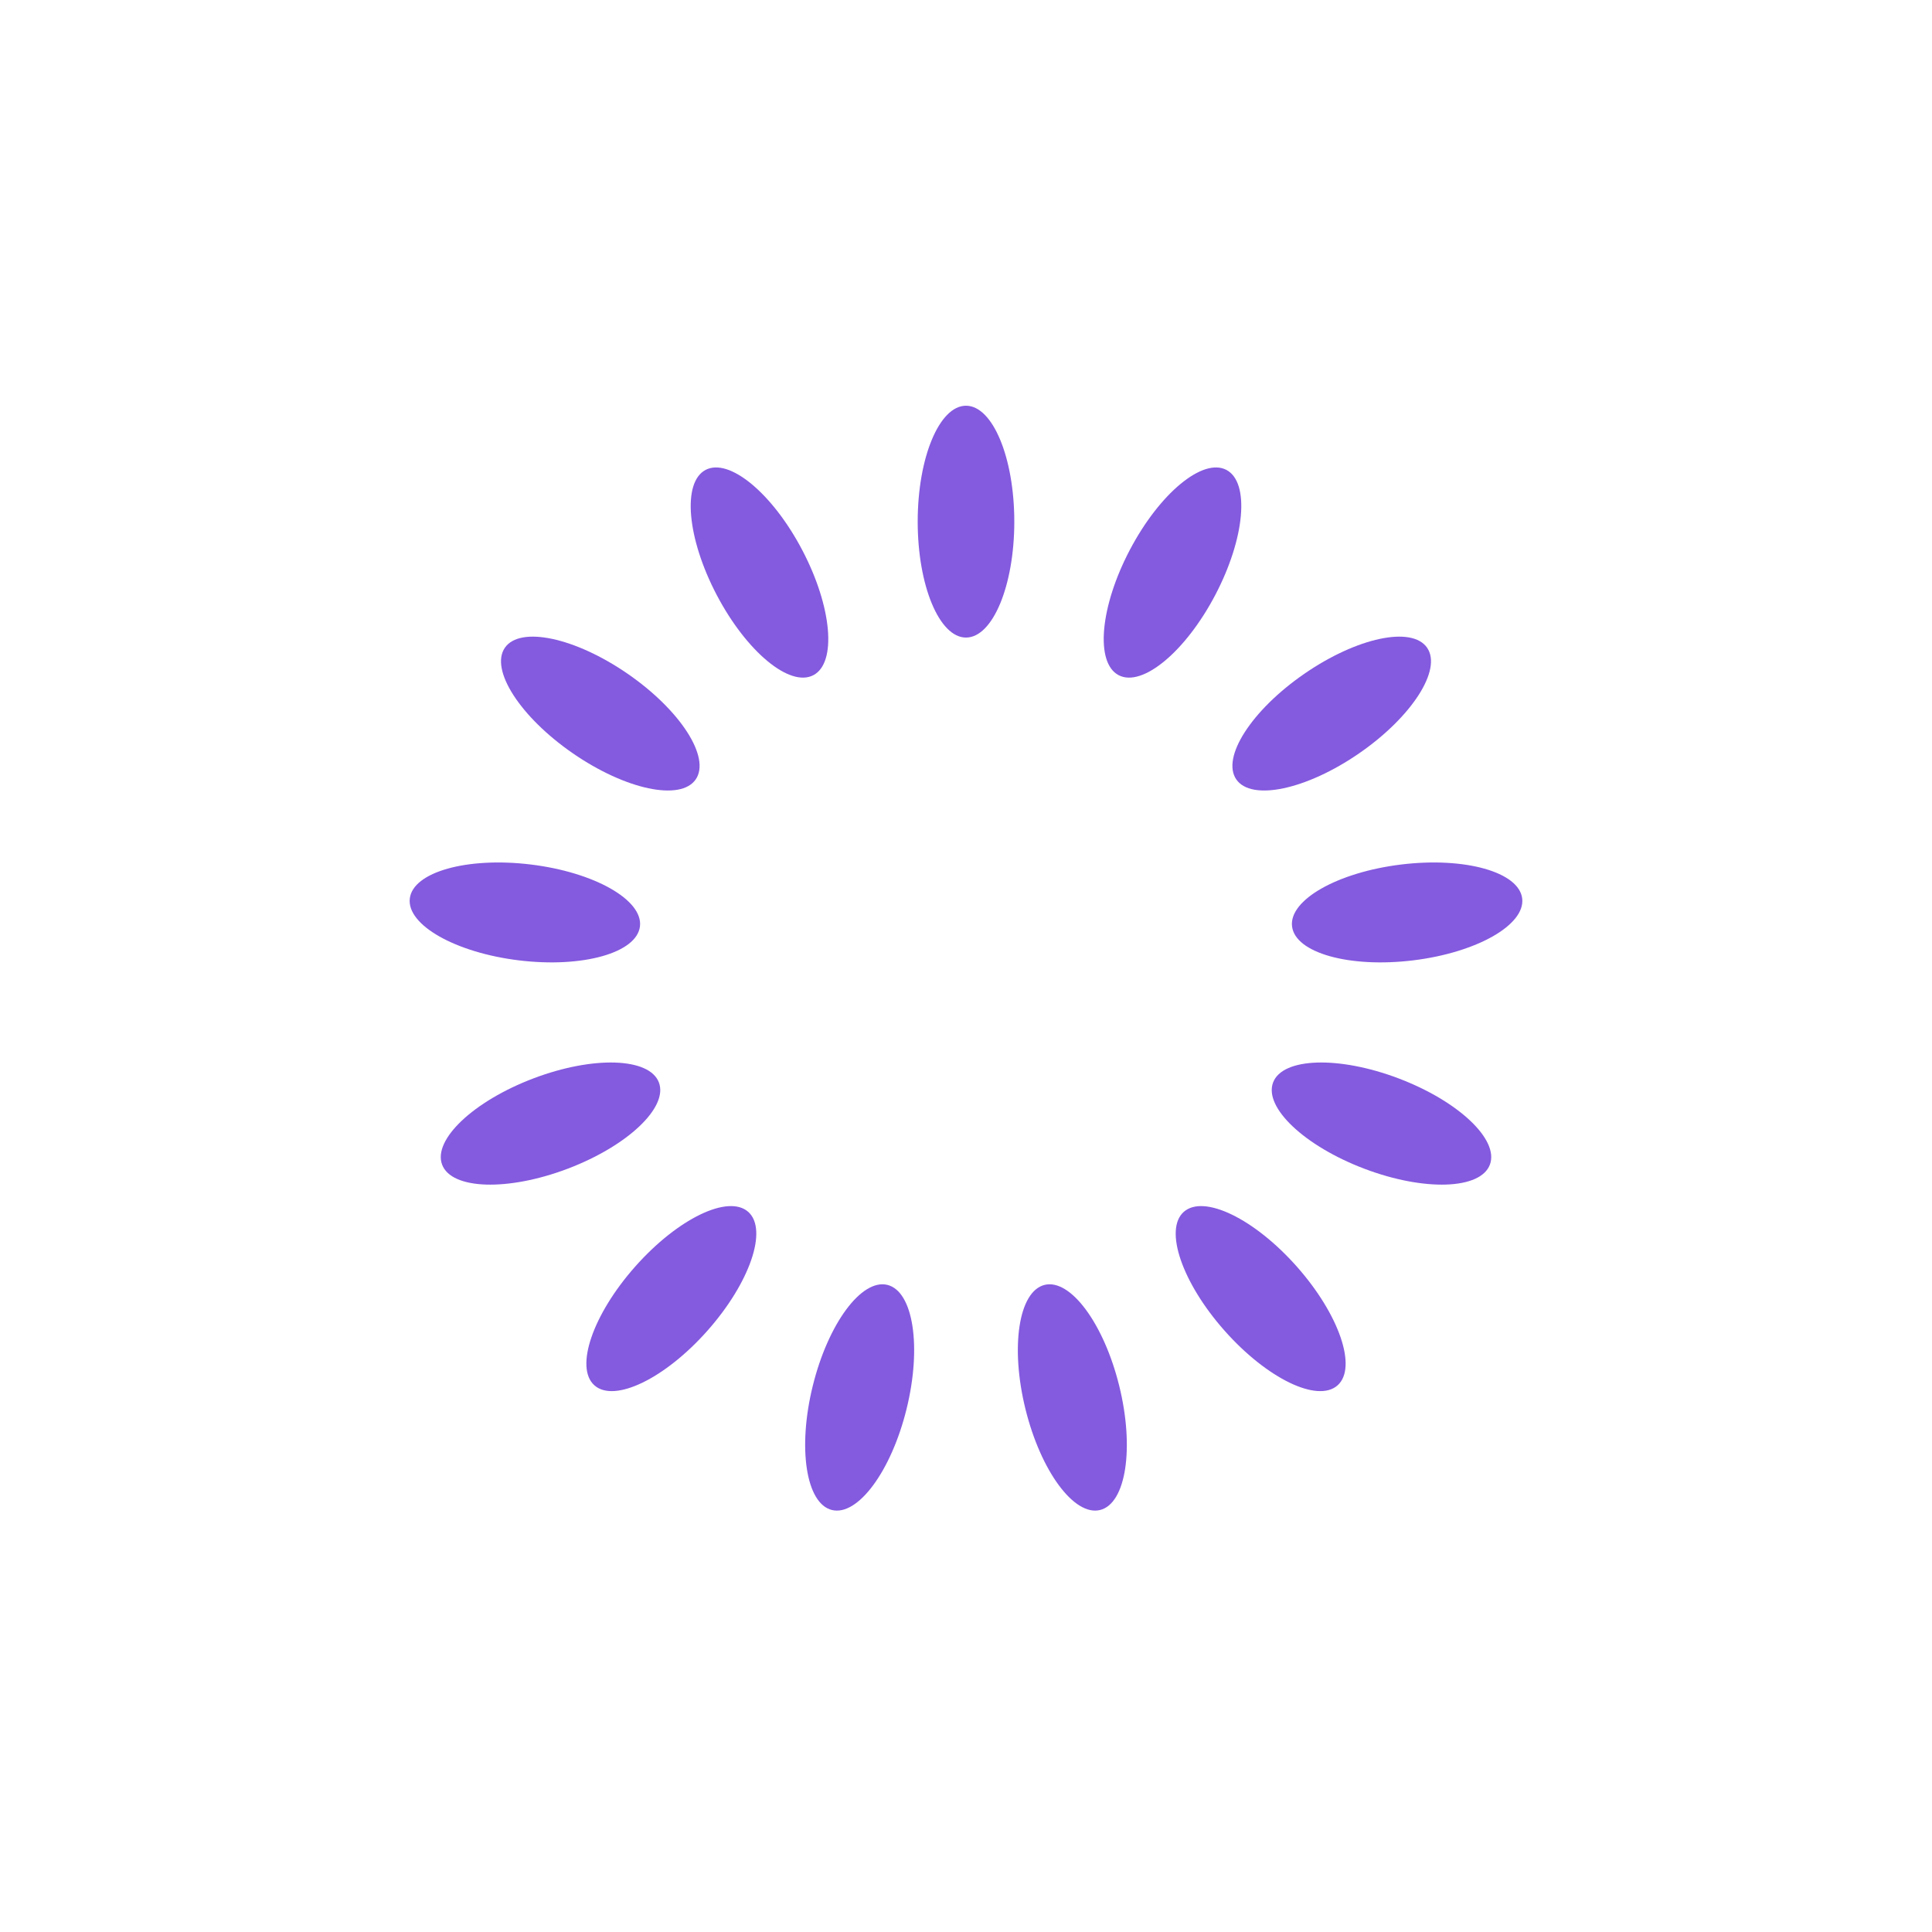
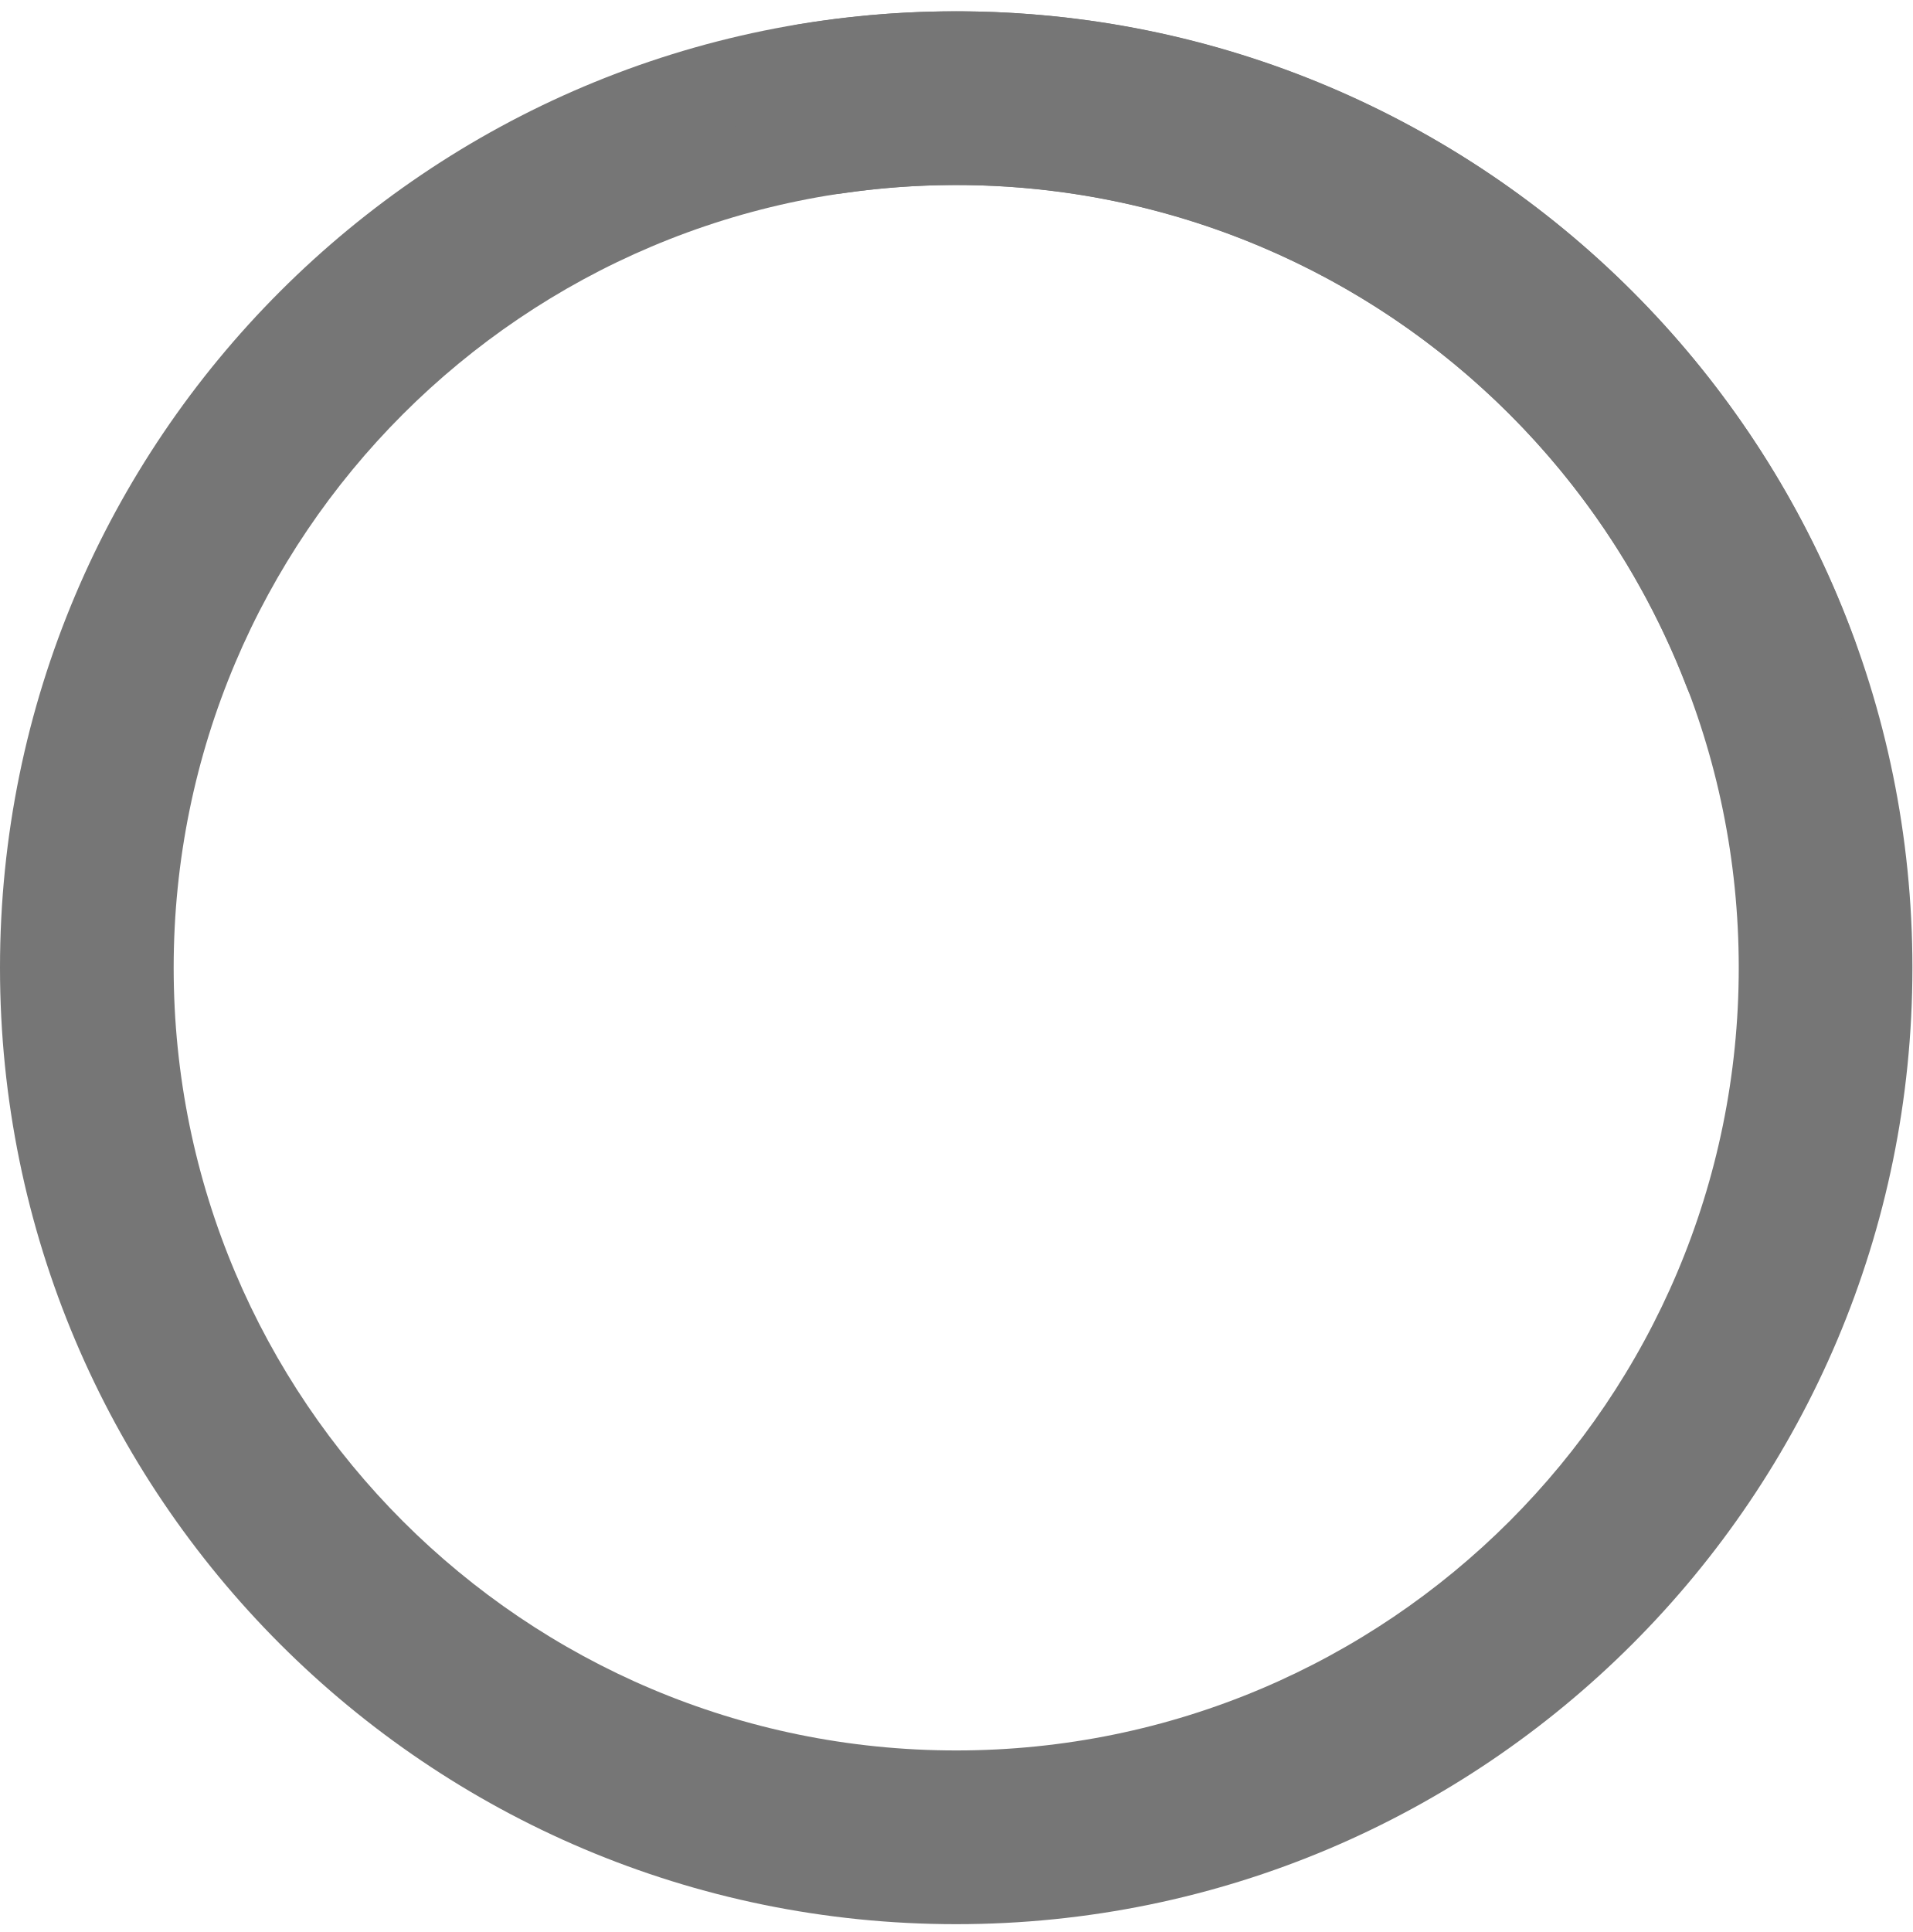
- <svg xmlns="http://www.w3.org/2000/svg" style="margin: auto; background: none; display: block; shape-rendering: auto;" width="80px" height="80px" viewBox="0 0 100 100" preserveAspectRatio="xMidYMid">
-   <g transform="rotate(0 50 50)">
-     <rect x="47.5" y="21" rx="2.5" ry="6" width="5" height="12" fill="#845adf">
-       <animate attributeName="opacity" values="1;0" keyTimes="0;1" dur="0.556s" begin="-0.513s" repeatCount="indefinite" />
-     </rect>
-   </g>
-   <g transform="rotate(27.69231 50 50)">
-     <rect x="47.5" y="21" rx="2.5" ry="6" width="5" height="12" fill="#845adf">
-       <animate attributeName="opacity" values="1;0" keyTimes="0;1" dur="0.556s" begin="-0.47s" repeatCount="indefinite" />
-     </rect>
-   </g>
-   <g transform="rotate(55.38462 50 50)">
-     <rect x="47.5" y="21" rx="2.5" ry="6" width="5" height="12" fill="#845adf">
-       <animate attributeName="opacity" values="1;0" keyTimes="0;1" dur="0.556s" begin="-0.427s" repeatCount="indefinite" />
-     </rect>
-   </g>
-   <g transform="rotate(83.07692 50 50)">
-     <rect x="47.5" y="21" rx="2.5" ry="6" width="5" height="12" fill="#845adf">
-       <animate attributeName="opacity" values="1;0" keyTimes="0;1" dur="0.556s" begin="-0.385s" repeatCount="indefinite" />
-     </rect>
-   </g>
-   <g transform="rotate(110.7692 50 50)">
-     <rect x="47.5" y="21" rx="2.5" ry="6" width="5" height="12" fill="#845adf">
-       <animate attributeName="opacity" values="1;0" keyTimes="0;1" dur="0.556s" begin="-0.342s" repeatCount="indefinite" />
-     </rect>
-   </g>
-   <g transform="rotate(138.4615 50 50)">
-     <rect x="47.5" y="21" rx="2.5" ry="6" width="5" height="12" fill="#845adf">
-       <animate attributeName="opacity" values="1;0" keyTimes="0;1" dur="0.556s" begin="-0.299s" repeatCount="indefinite" />
-     </rect>
-   </g>
-   <g transform="rotate(166.1538 50 50)">
-     <rect x="47.5" y="21" rx="2.5" ry="6" width="5" height="12" fill="#845adf">
-       <animate attributeName="opacity" values="1;0" keyTimes="0;1" dur="0.556s" begin="-0.256s" repeatCount="indefinite" />
-     </rect>
-   </g>
-   <g transform="rotate(193.8462 50 50)">
-     <rect x="47.5" y="21" rx="2.5" ry="6" width="5" height="12" fill="#845adf">
-       <animate attributeName="opacity" values="1;0" keyTimes="0;1" dur="0.556s" begin="-0.214s" repeatCount="indefinite" />
-     </rect>
-   </g>
-   <g transform="rotate(221.5385 50 50)">
-     <rect x="47.5" y="21" rx="2.5" ry="6" width="5" height="12" fill="#845adf">
-       <animate attributeName="opacity" values="1;0" keyTimes="0;1" dur="0.556s" begin="-0.171s" repeatCount="indefinite" />
-     </rect>
-   </g>
-   <g transform="rotate(249.2308 50 50)">
-     <rect x="47.5" y="21" rx="2.5" ry="6" width="5" height="12" fill="#845adf">
-       <animate attributeName="opacity" values="1;0" keyTimes="0;1" dur="0.556s" begin="-0.128s" repeatCount="indefinite" />
-     </rect>
-   </g>
-   <g transform="rotate(276.9231 50 50)">
-     <rect x="47.5" y="21" rx="2.5" ry="6" width="5" height="12" fill="#845adf">
-       <animate attributeName="opacity" values="1;0" keyTimes="0;1" dur="0.556s" begin="-0.085s" repeatCount="indefinite" />
-     </rect>
-   </g>
-   <g transform="rotate(304.6154 50 50)">
-     <rect x="47.5" y="21" rx="2.5" ry="6" width="5" height="12" fill="#845adf">
-       <animate attributeName="opacity" values="1;0" keyTimes="0;1" dur="0.556s" begin="-0.043s" repeatCount="indefinite" />
-     </rect>
-   </g>
-   <g transform="rotate(332.3077 50 50)">
-     <rect x="47.5" y="21" rx="2.5" ry="6" width="5" height="12" fill="#845adf">
-       <animate attributeName="opacity" values="1;0" keyTimes="0;1" dur="0.556s" begin="0s" repeatCount="indefinite" />
-     </rect>
-   </g>
+ <svg xmlns="http://www.w3.org/2000/svg" role="status" viewBox="0 0 100 101" fill="none">
+   <path d="M100 50.591C100 78.205 77.614 100.591 50 100.591C22.386 100.591 0 78.205 0 50.591C0 22.977 22.386 0.591 50 0.591C77.614 0.591 100 22.977 100 50.591ZM9.081 50.591C9.081 73.189 27.401 91.509 50 91.509C72.599 91.509 90.919 73.189 90.919 50.591C90.919 27.992 72.599 9.672 50 9.672C27.401 9.672 9.081 27.992 9.081 50.591Z" fill="#767676" />
+   <path d="M93.968 39.041C96.393 38.404 97.862 35.912 97.008 33.554C95.293 28.823 92.871 24.369 89.817 20.348C85.845 15.119 80.883 10.724 75.212 7.413C69.542 4.102 63.275 1.94 56.77 1.051C51.767 0.368 46.698 0.447 41.734 1.279C39.261 1.693 37.813 4.198 38.45 6.623C39.087 9.049 41.569 10.472 44.05 10.107C47.851 9.549 51.719 9.527 55.54 10.049C60.864 10.777 65.993 12.546 70.633 15.255C75.273 17.965 79.335 21.562 82.585 25.841C84.918 28.912 86.8 32.291 88.181 35.876C89.083 38.216 91.542 39.678 93.968 39.041Z" fill="#767676" />
</svg>
